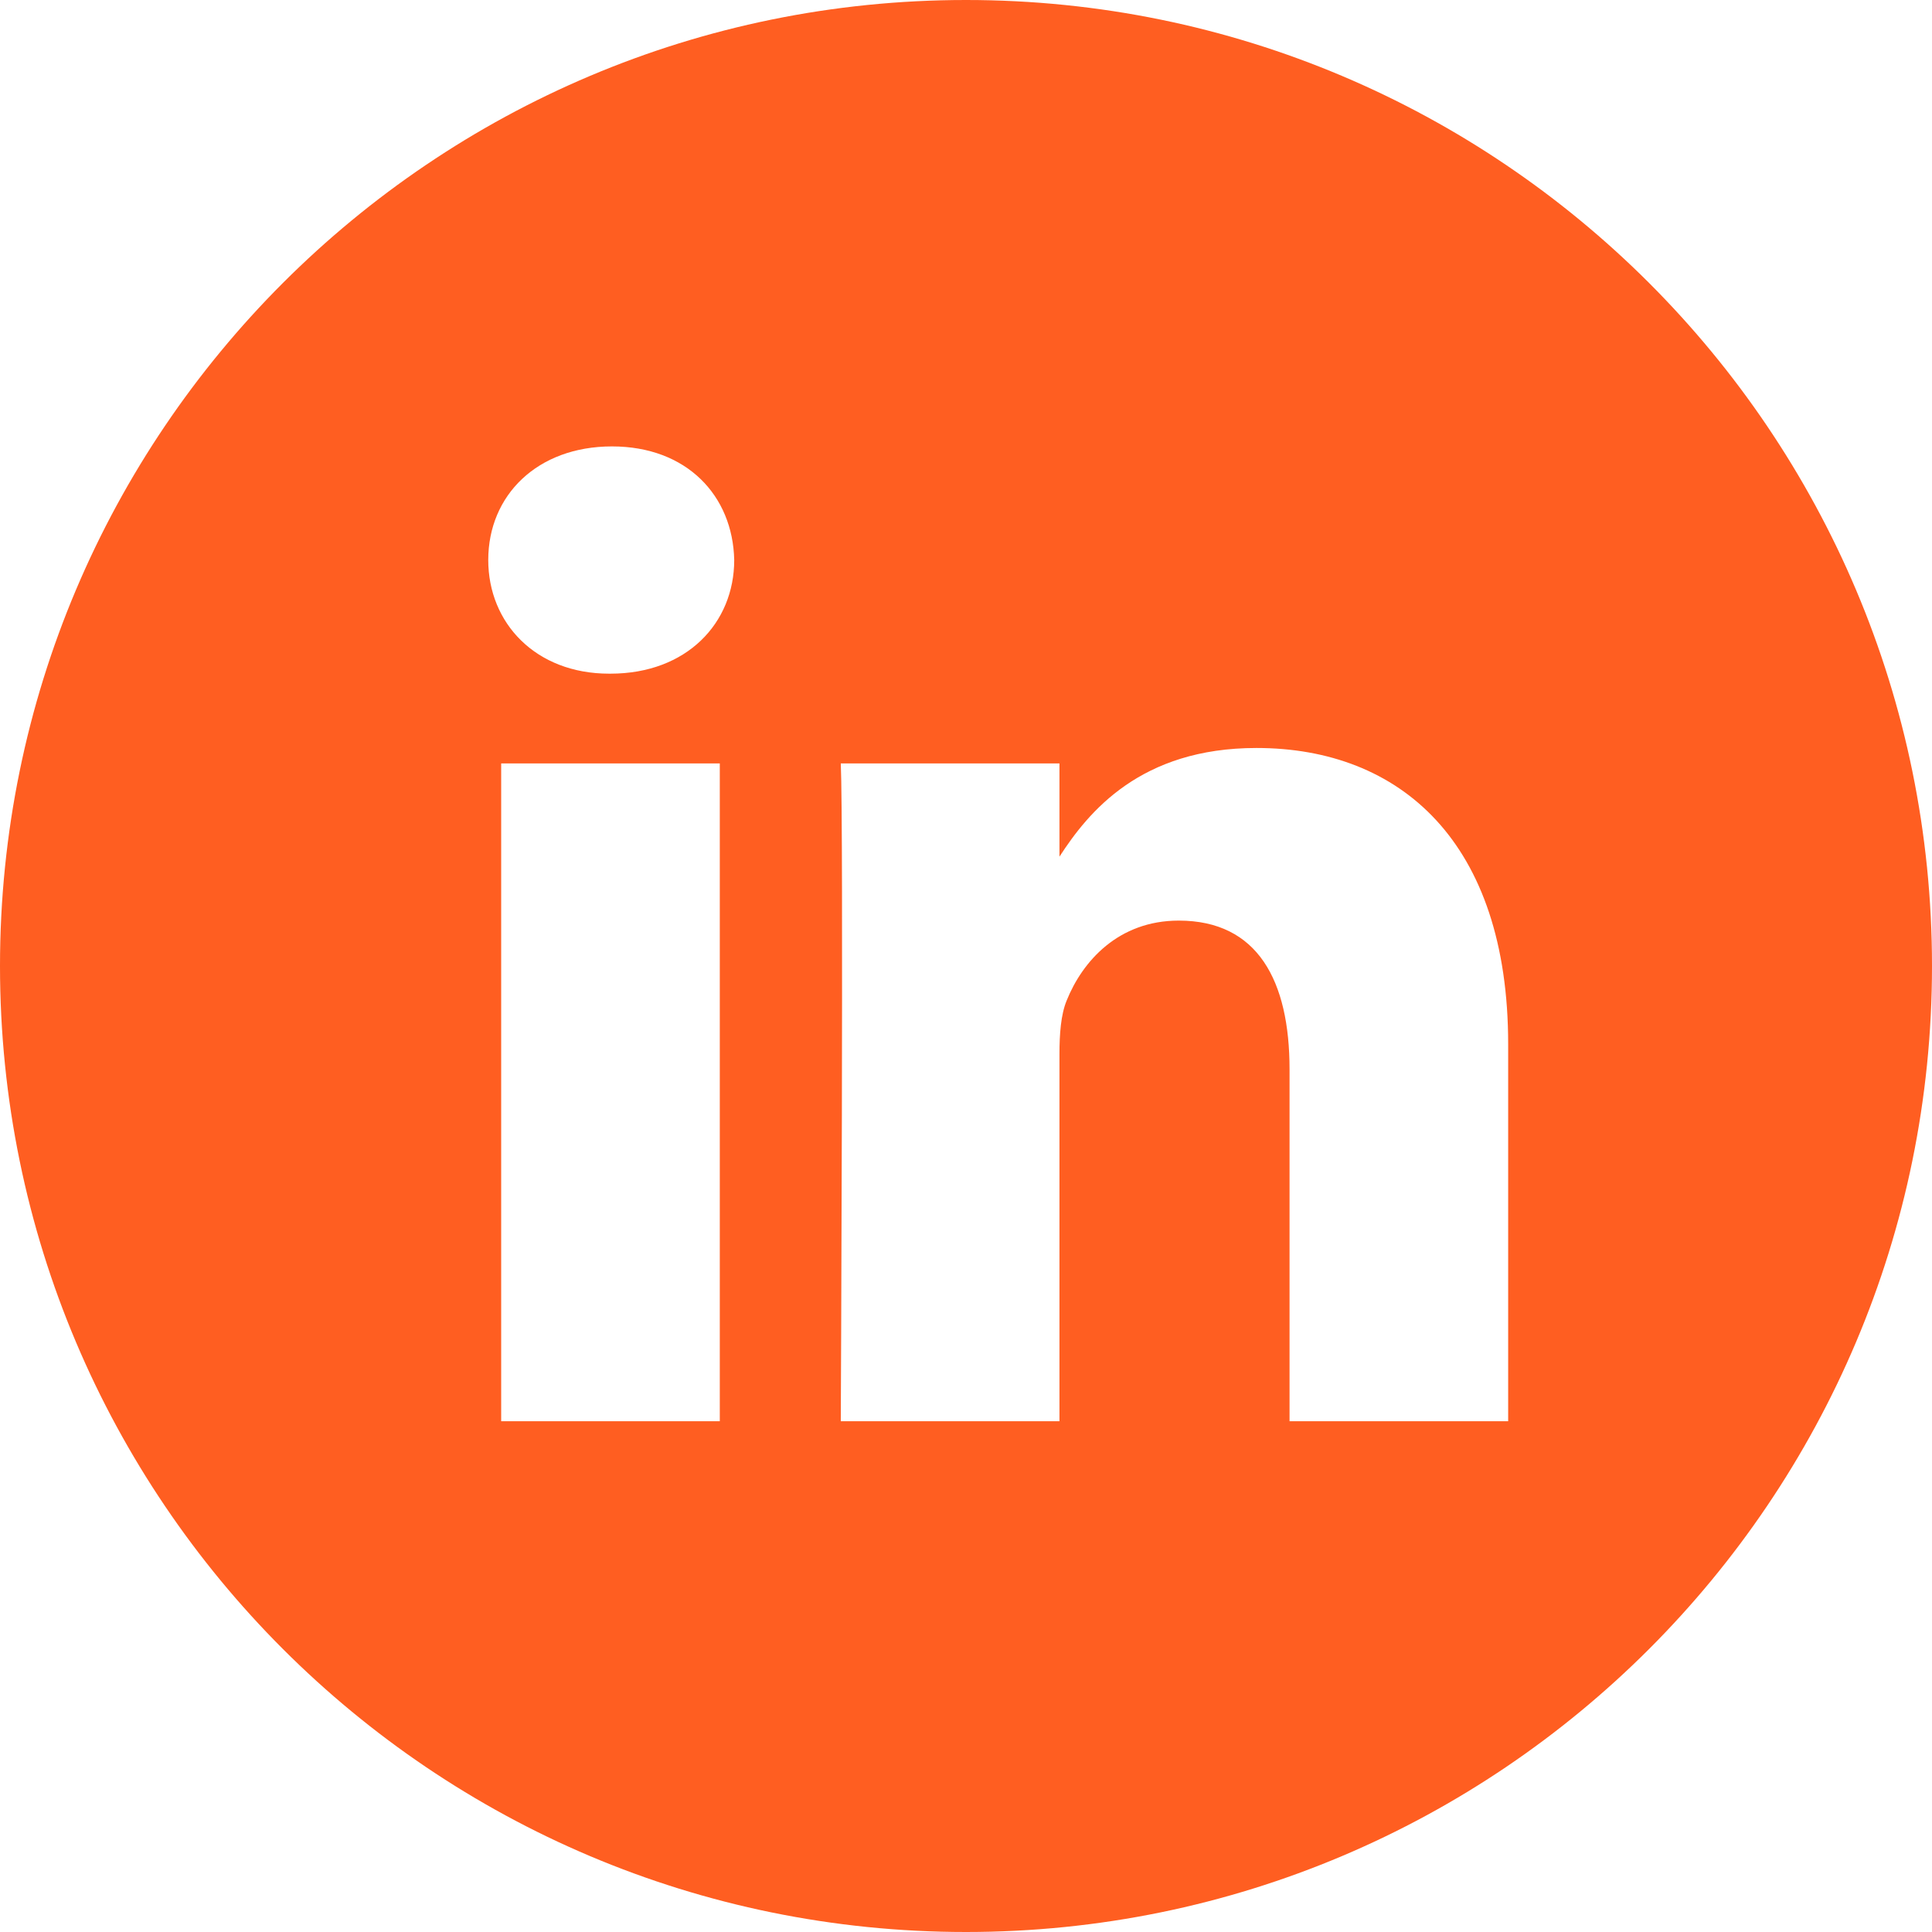
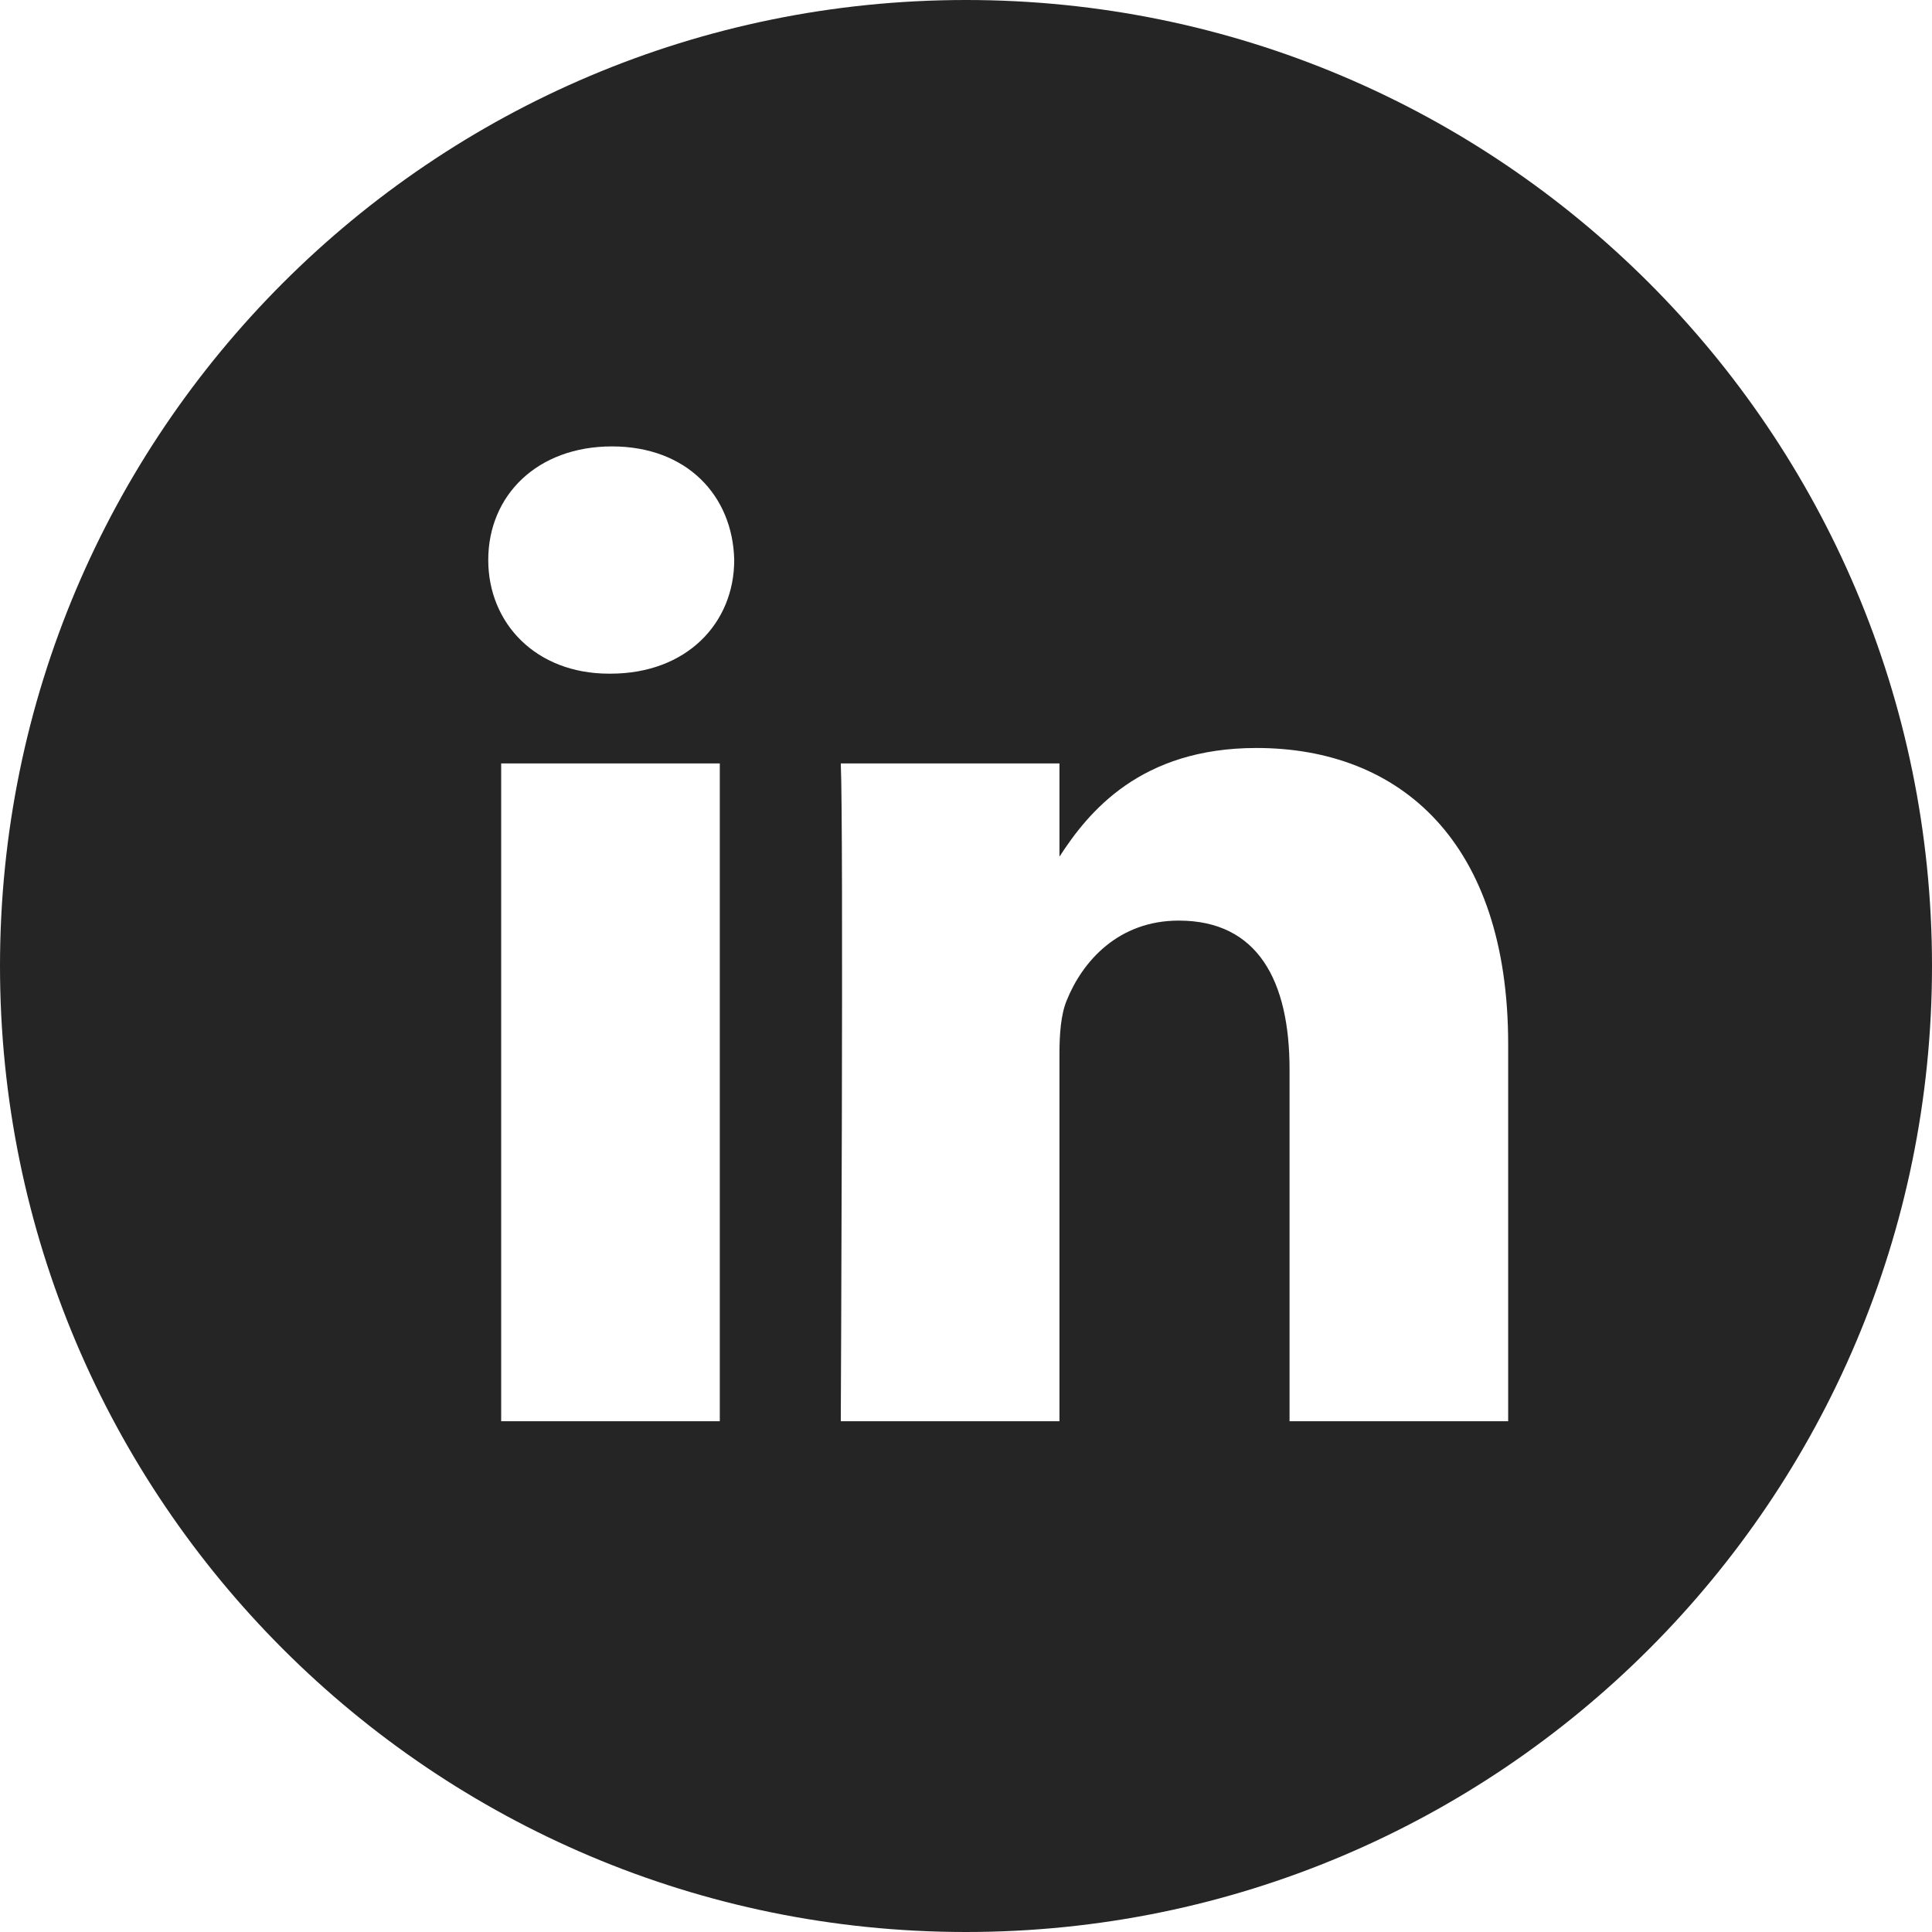
<svg xmlns="http://www.w3.org/2000/svg" width="32" height="32" viewBox="0 0 32 32" fill="none">
-   <path fill-rule="evenodd" clip-rule="evenodd" d="M24.98 23.54V17.293C24.98 13.947 23.193 12.389 20.811 12.389C18.889 12.389 18.028 13.447 17.548 14.189V12.645H13.926C13.974 13.668 13.926 23.54 13.926 23.54H17.548V17.456C17.548 17.131 17.571 16.805 17.667 16.573C17.928 15.922 18.524 15.248 19.524 15.248C20.835 15.248 21.359 16.247 21.359 17.712V23.54H24.98V23.54ZM10.111 11.158C11.374 11.158 12.161 10.321 12.161 9.275C12.137 8.207 11.374 7.394 10.136 7.394C8.897 7.394 8.087 8.206 8.087 9.275C8.087 10.321 8.873 11.158 10.088 11.158H10.111ZM16 32C7.164 32 0 24.836 0 16C0 7.163 7.164 0 16 0C24.836 0 32 7.163 32 16C32 24.836 24.836 32 16 32ZM11.922 23.54V12.645H8.301V23.54H11.922Z" fill="#FF5E21" />
+   <path fill-rule="evenodd" clip-rule="evenodd" d="M24.98 23.54V17.293C24.98 13.947 23.193 12.389 20.811 12.389C18.889 12.389 18.028 13.447 17.548 14.189V12.645H13.926C13.974 13.668 13.926 23.54 13.926 23.54H17.548V17.456C17.548 17.131 17.571 16.805 17.667 16.573C17.928 15.922 18.524 15.248 19.524 15.248C20.835 15.248 21.359 16.247 21.359 17.712V23.54H24.98V23.54ZM10.111 11.158C11.374 11.158 12.161 10.321 12.161 9.275C12.137 8.207 11.374 7.394 10.136 7.394C8.897 7.394 8.087 8.206 8.087 9.275C8.087 10.321 8.873 11.158 10.088 11.158H10.111ZM16 32C7.164 32 0 24.836 0 16C0 7.163 7.164 0 16 0C24.836 0 32 7.163 32 16C32 24.836 24.836 32 16 32ZM11.922 23.54V12.645H8.301V23.54H11.922Z" fill="#252525" />
</svg>
